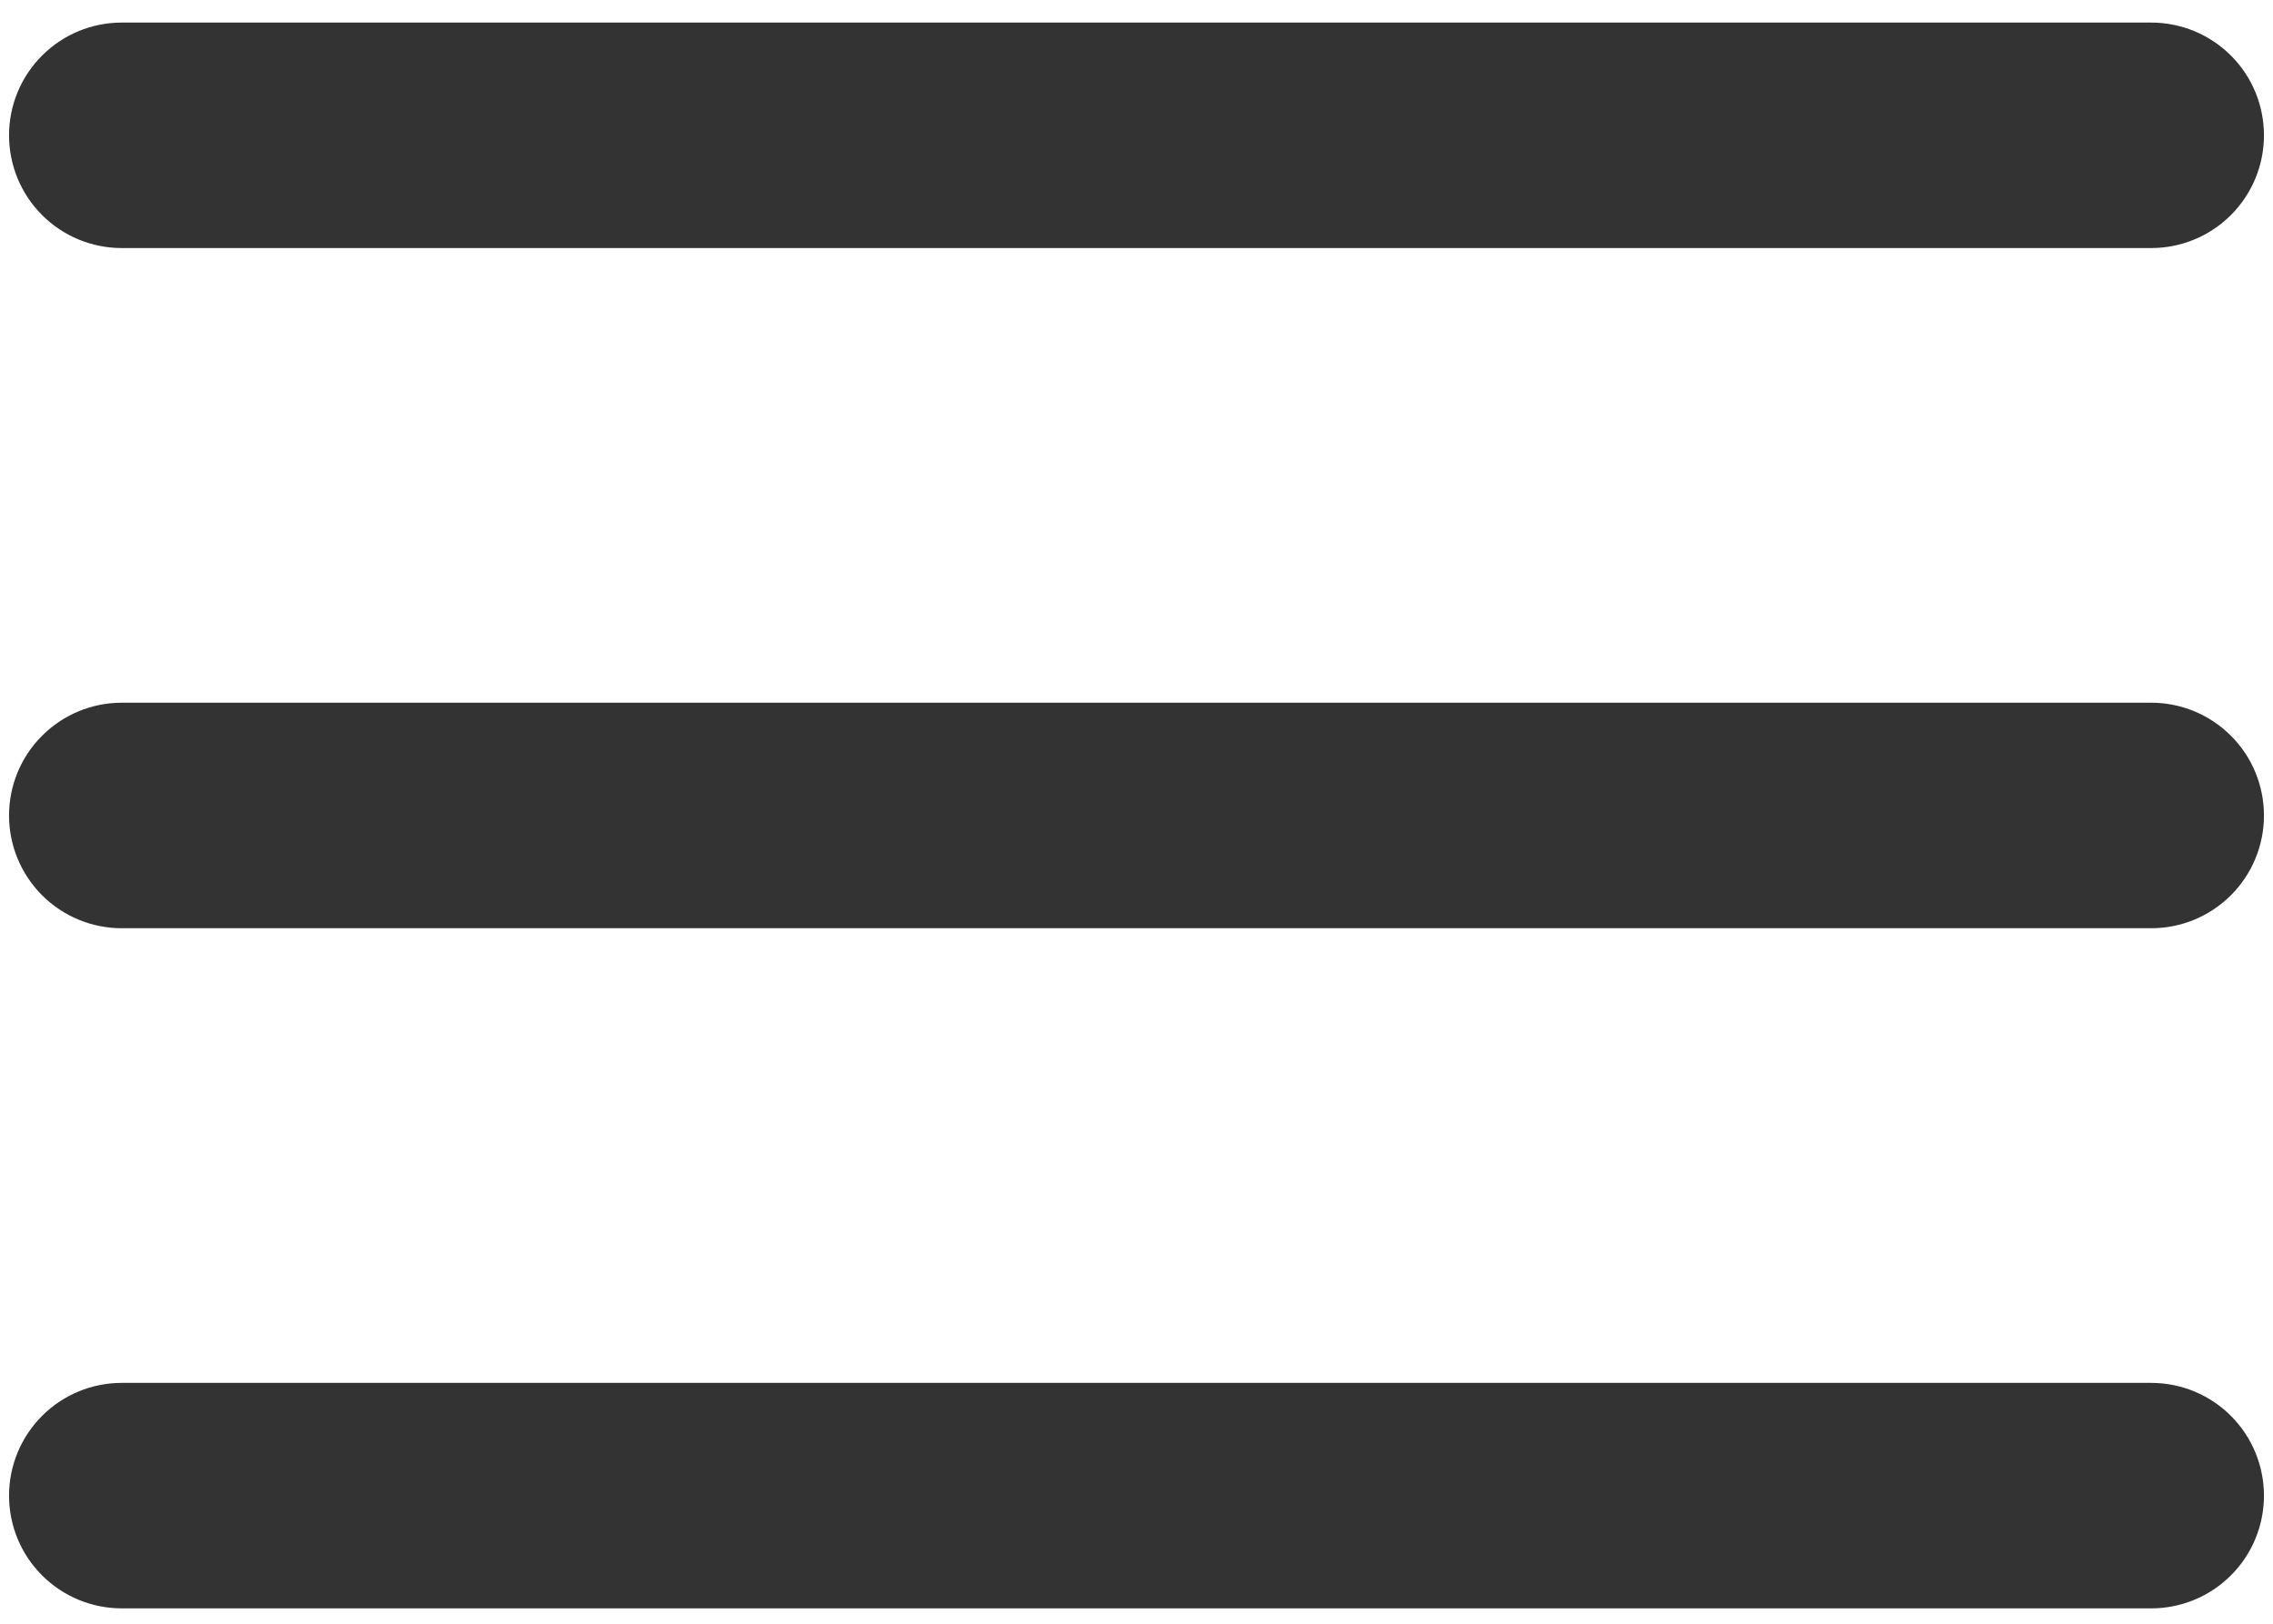
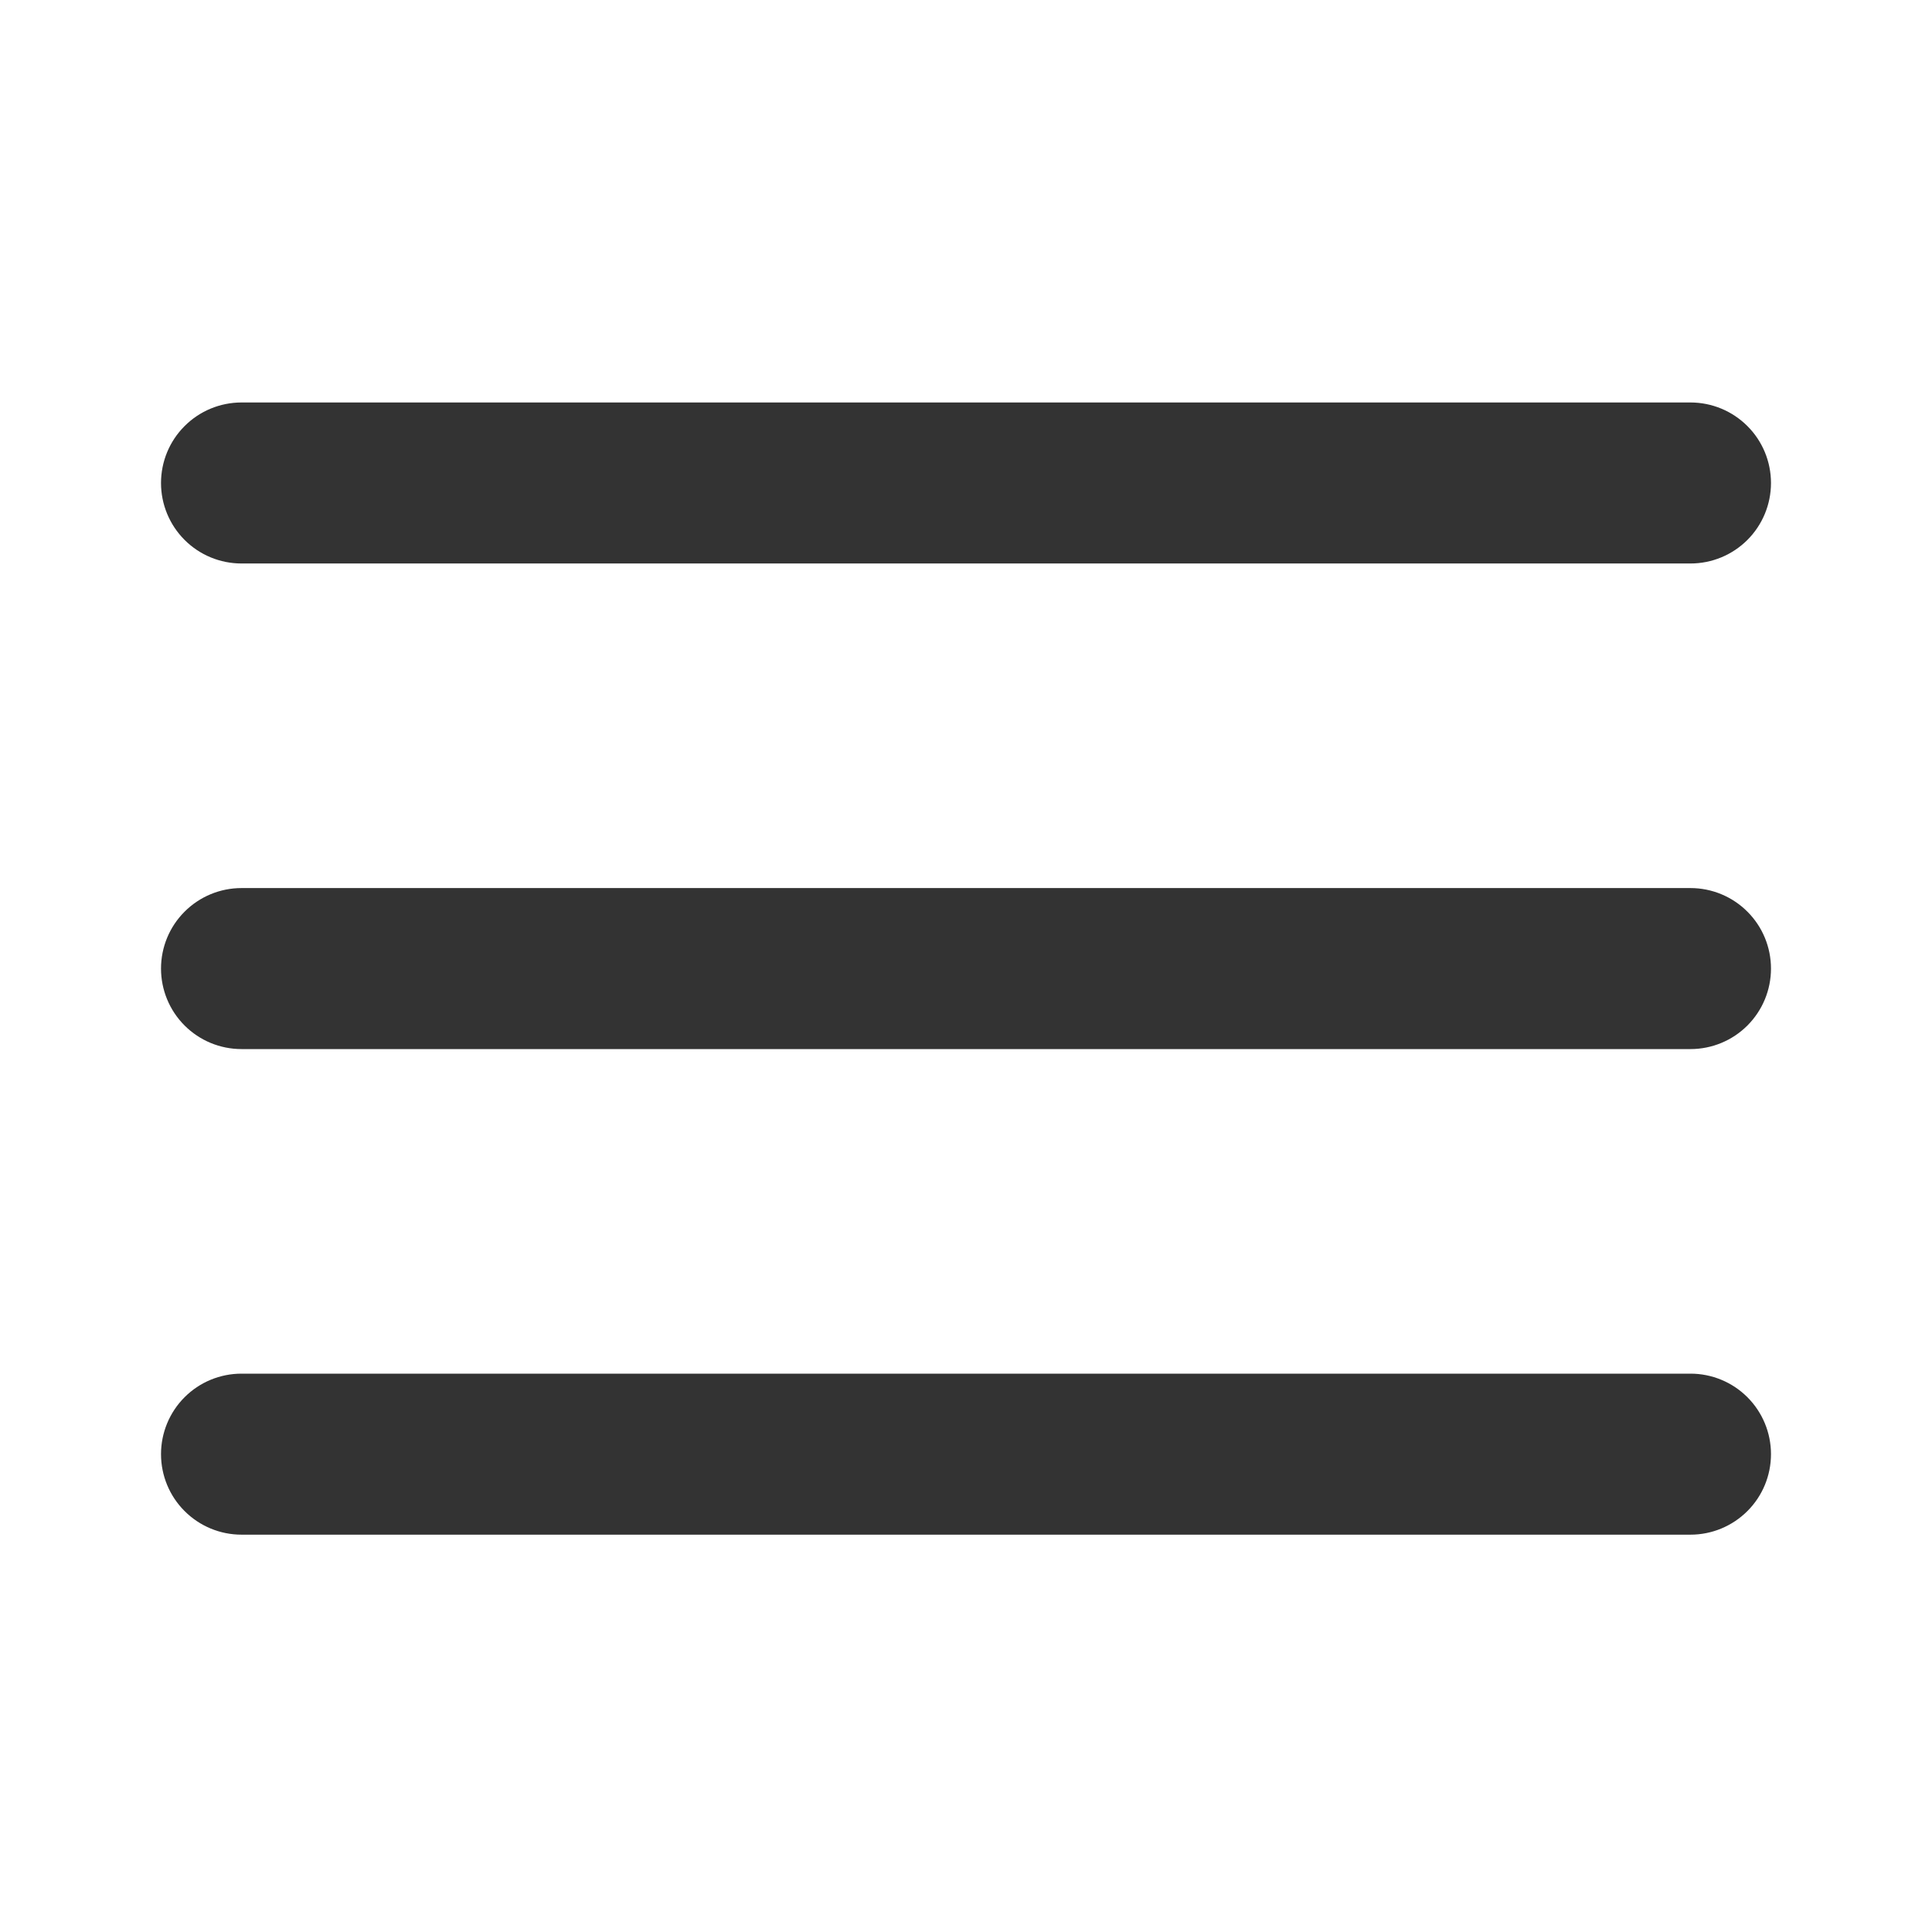
- <svg xmlns="http://www.w3.org/2000/svg" width="42" height="30" viewBox="0 0 42 30" fill="none">
-   <path d="M0.167 2.5C0.167 1.947 0.386 1.417 0.777 1.027C1.167 0.636 1.697 0.417 2.25 0.417H39.75C40.302 0.417 40.832 0.636 41.223 1.027C41.614 1.417 41.833 1.947 41.833 2.5C41.833 3.052 41.614 3.582 41.223 3.973C40.832 4.364 40.302 4.583 39.75 4.583H2.25C1.697 4.583 1.167 4.364 0.777 3.973C0.386 3.582 0.167 3.052 0.167 2.5Z" fill="#333333" />
-   <path d="M0.167 15.067C0.167 14.514 0.386 13.984 0.777 13.594C1.167 13.203 1.697 12.983 2.25 12.983H39.75C40.302 12.983 40.832 13.203 41.223 13.594C41.614 13.984 41.833 14.514 41.833 15.067C41.833 15.619 41.614 16.149 41.223 16.54C40.832 16.931 40.302 17.15 39.75 17.15H2.25C1.697 17.15 1.167 16.931 0.777 16.54C0.386 16.149 0.167 15.619 0.167 15.067Z" fill="#333333" />
-   <path d="M2.25 25.55C1.697 25.55 1.167 25.769 0.777 26.16C0.386 26.551 0.167 27.081 0.167 27.633C0.167 28.186 0.386 28.716 0.777 29.106C1.167 29.497 1.697 29.716 2.25 29.716H39.75C40.302 29.716 40.832 29.497 41.223 29.106C41.614 28.716 41.833 28.186 41.833 27.633C41.833 27.081 41.614 26.551 41.223 26.16C40.832 25.769 40.302 25.55 39.75 25.55H2.25Z" fill="#333333" />
+ <svg xmlns="http://www.w3.org/2000/svg" width="50" height="50" viewBox="0 0 50 50" fill="none">
+   <path d="M4.167 12.5C4.167 11.947 4.386 11.417 4.777 11.027C5.167 10.636 5.697 10.416 6.25 10.416H43.75C44.302 10.416 44.832 10.636 45.223 11.027C45.614 11.417 45.833 11.947 45.833 12.5C45.833 13.052 45.614 13.582 45.223 13.973C44.832 14.364 44.302 14.583 43.75 14.583H6.25C5.697 14.583 5.167 14.364 4.777 13.973C4.386 13.582 4.167 13.052 4.167 12.5Z" fill="#333333" />
+   <path d="M4.167 25.067C4.167 24.514 4.386 23.984 4.777 23.594C5.167 23.203 5.697 22.983 6.25 22.983H43.75C44.302 22.983 44.832 23.203 45.223 23.594C45.614 23.984 45.833 24.514 45.833 25.067C45.833 25.619 45.614 26.149 45.223 26.54C44.832 26.931 44.302 27.15 43.75 27.15H6.25C5.697 27.15 5.167 26.931 4.777 26.54C4.386 26.149 4.167 25.619 4.167 25.067Z" fill="#333333" />
+   <path d="M6.25 35.55C5.697 35.55 5.167 35.769 4.777 36.16C4.386 36.551 4.167 37.081 4.167 37.633C4.167 38.186 4.386 38.716 4.777 39.106C5.167 39.497 5.697 39.717 6.25 39.717H43.75C44.302 39.717 44.832 39.497 45.223 39.106C45.614 38.716 45.833 38.186 45.833 37.633C45.833 37.081 45.614 36.551 45.223 36.16C44.832 35.769 44.302 35.55 43.75 35.55H6.25Z" fill="#333333" />
</svg>
